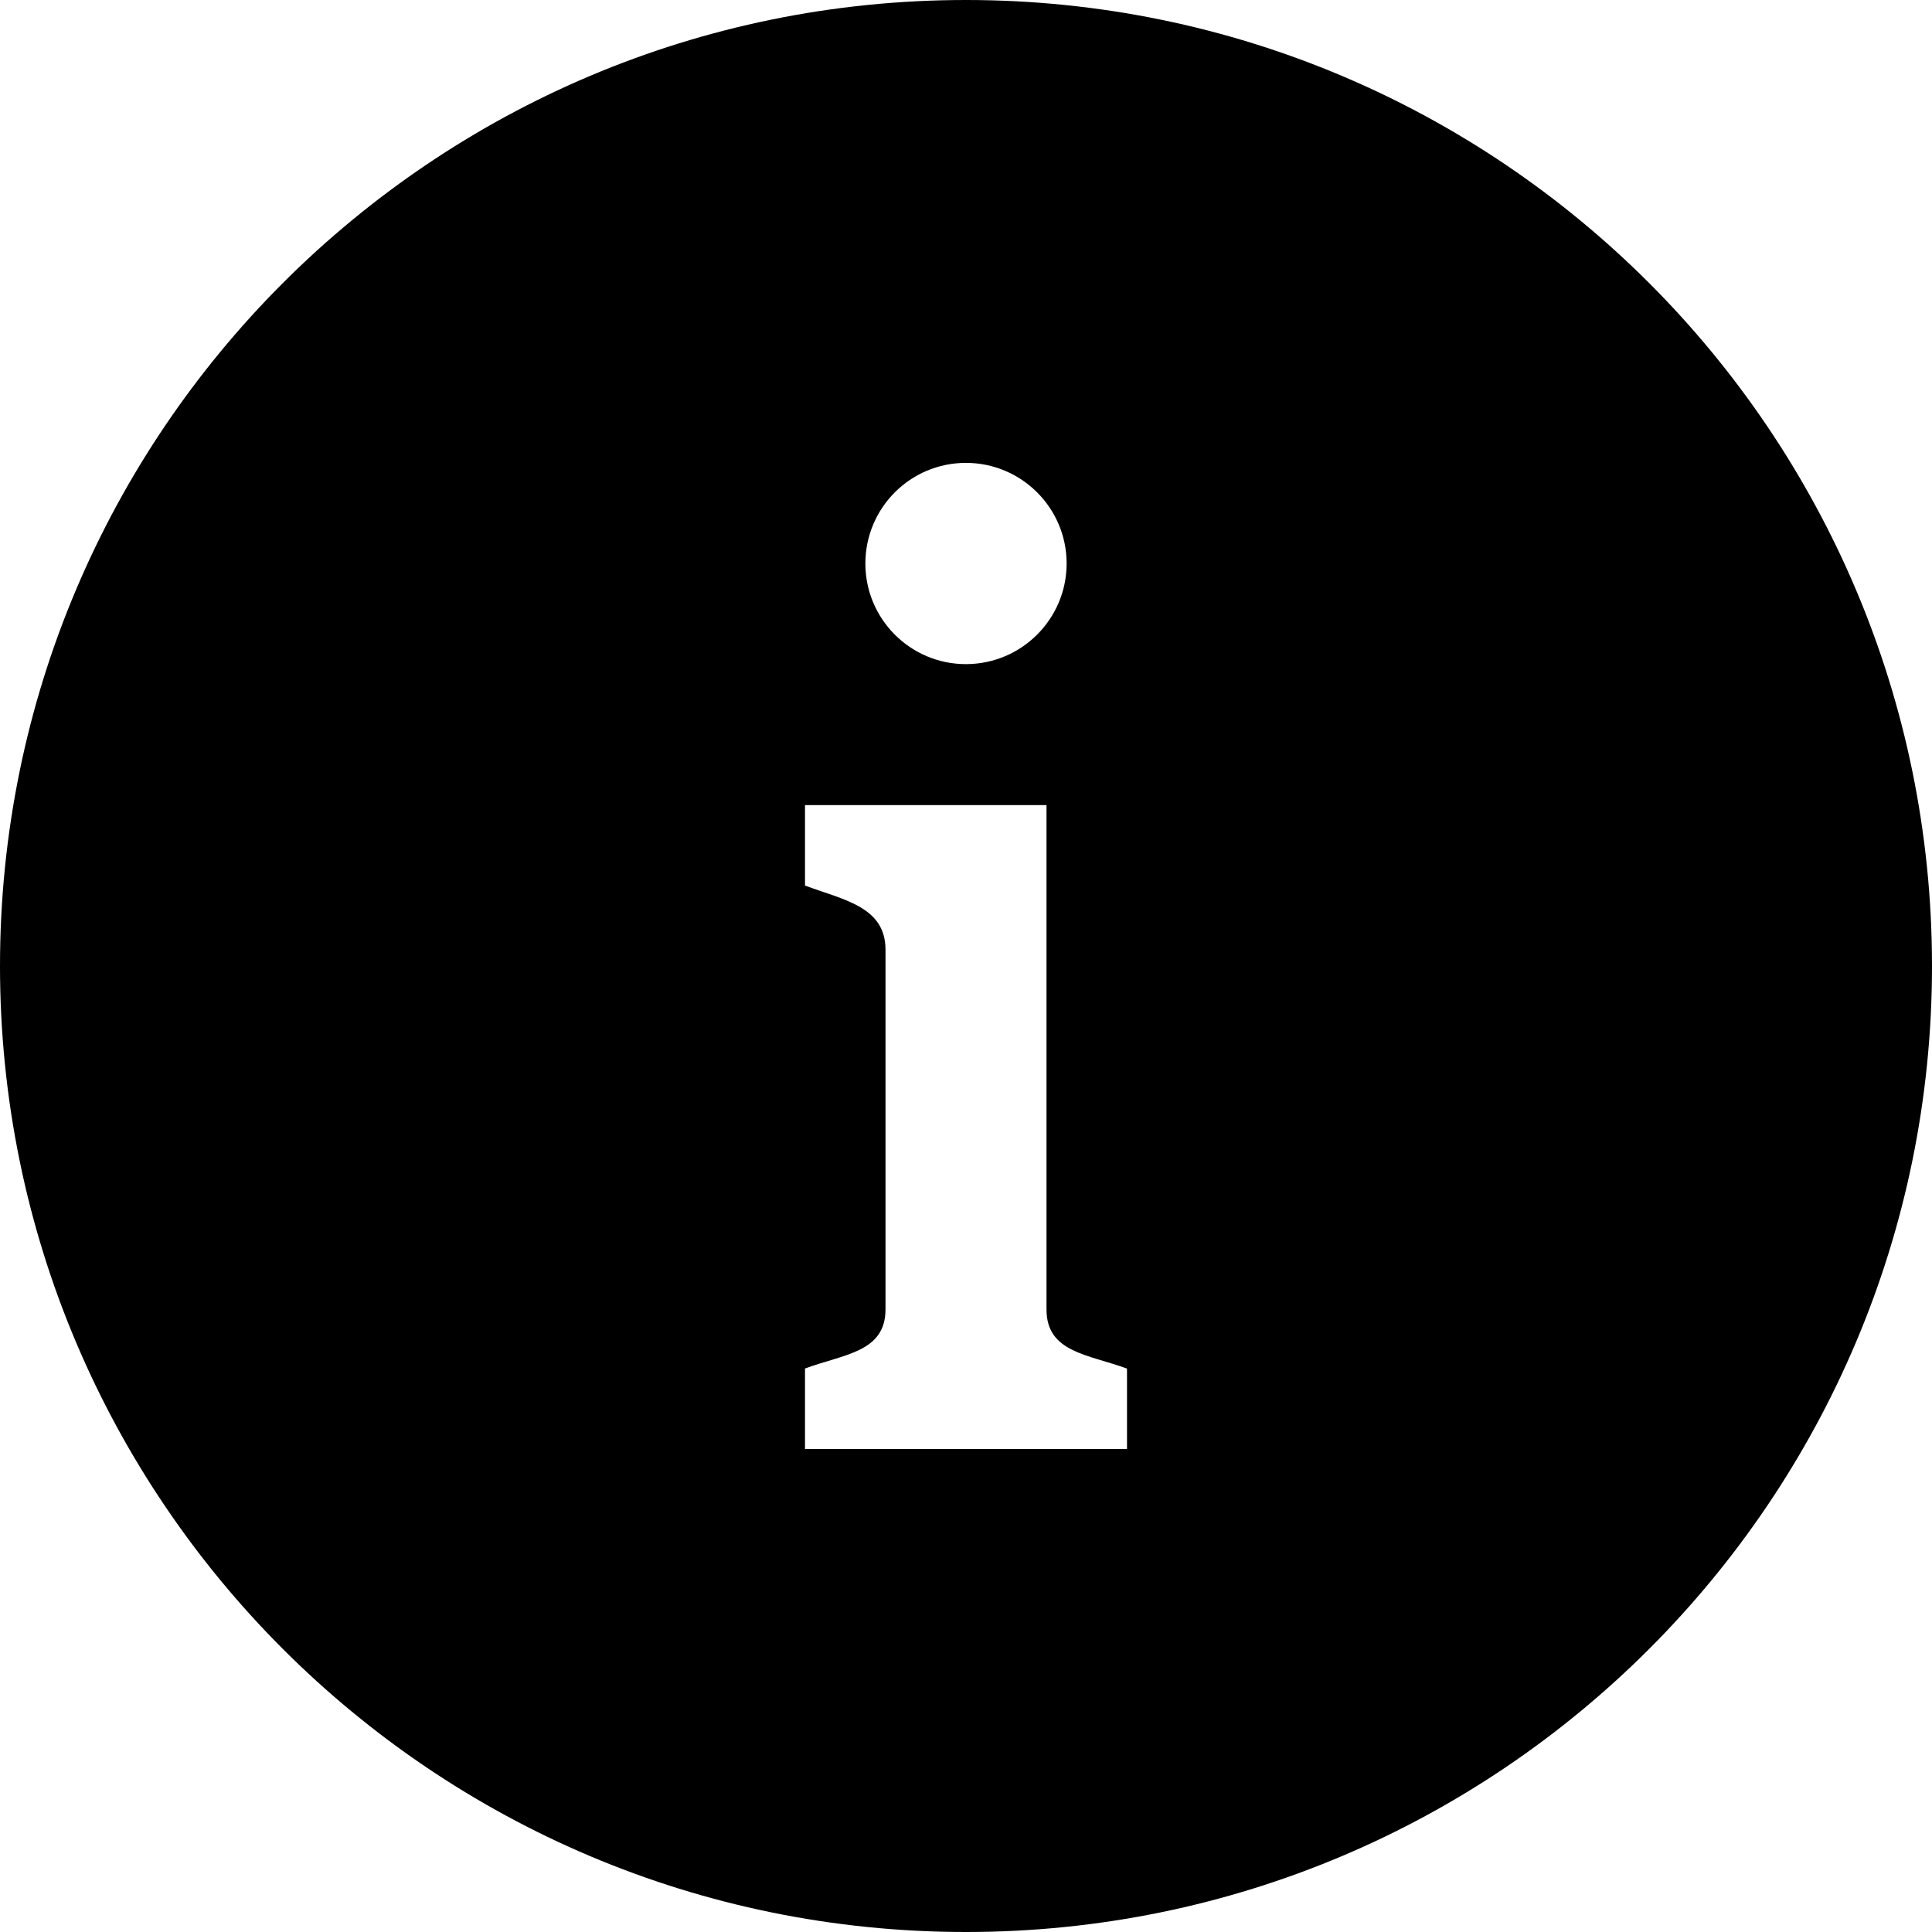
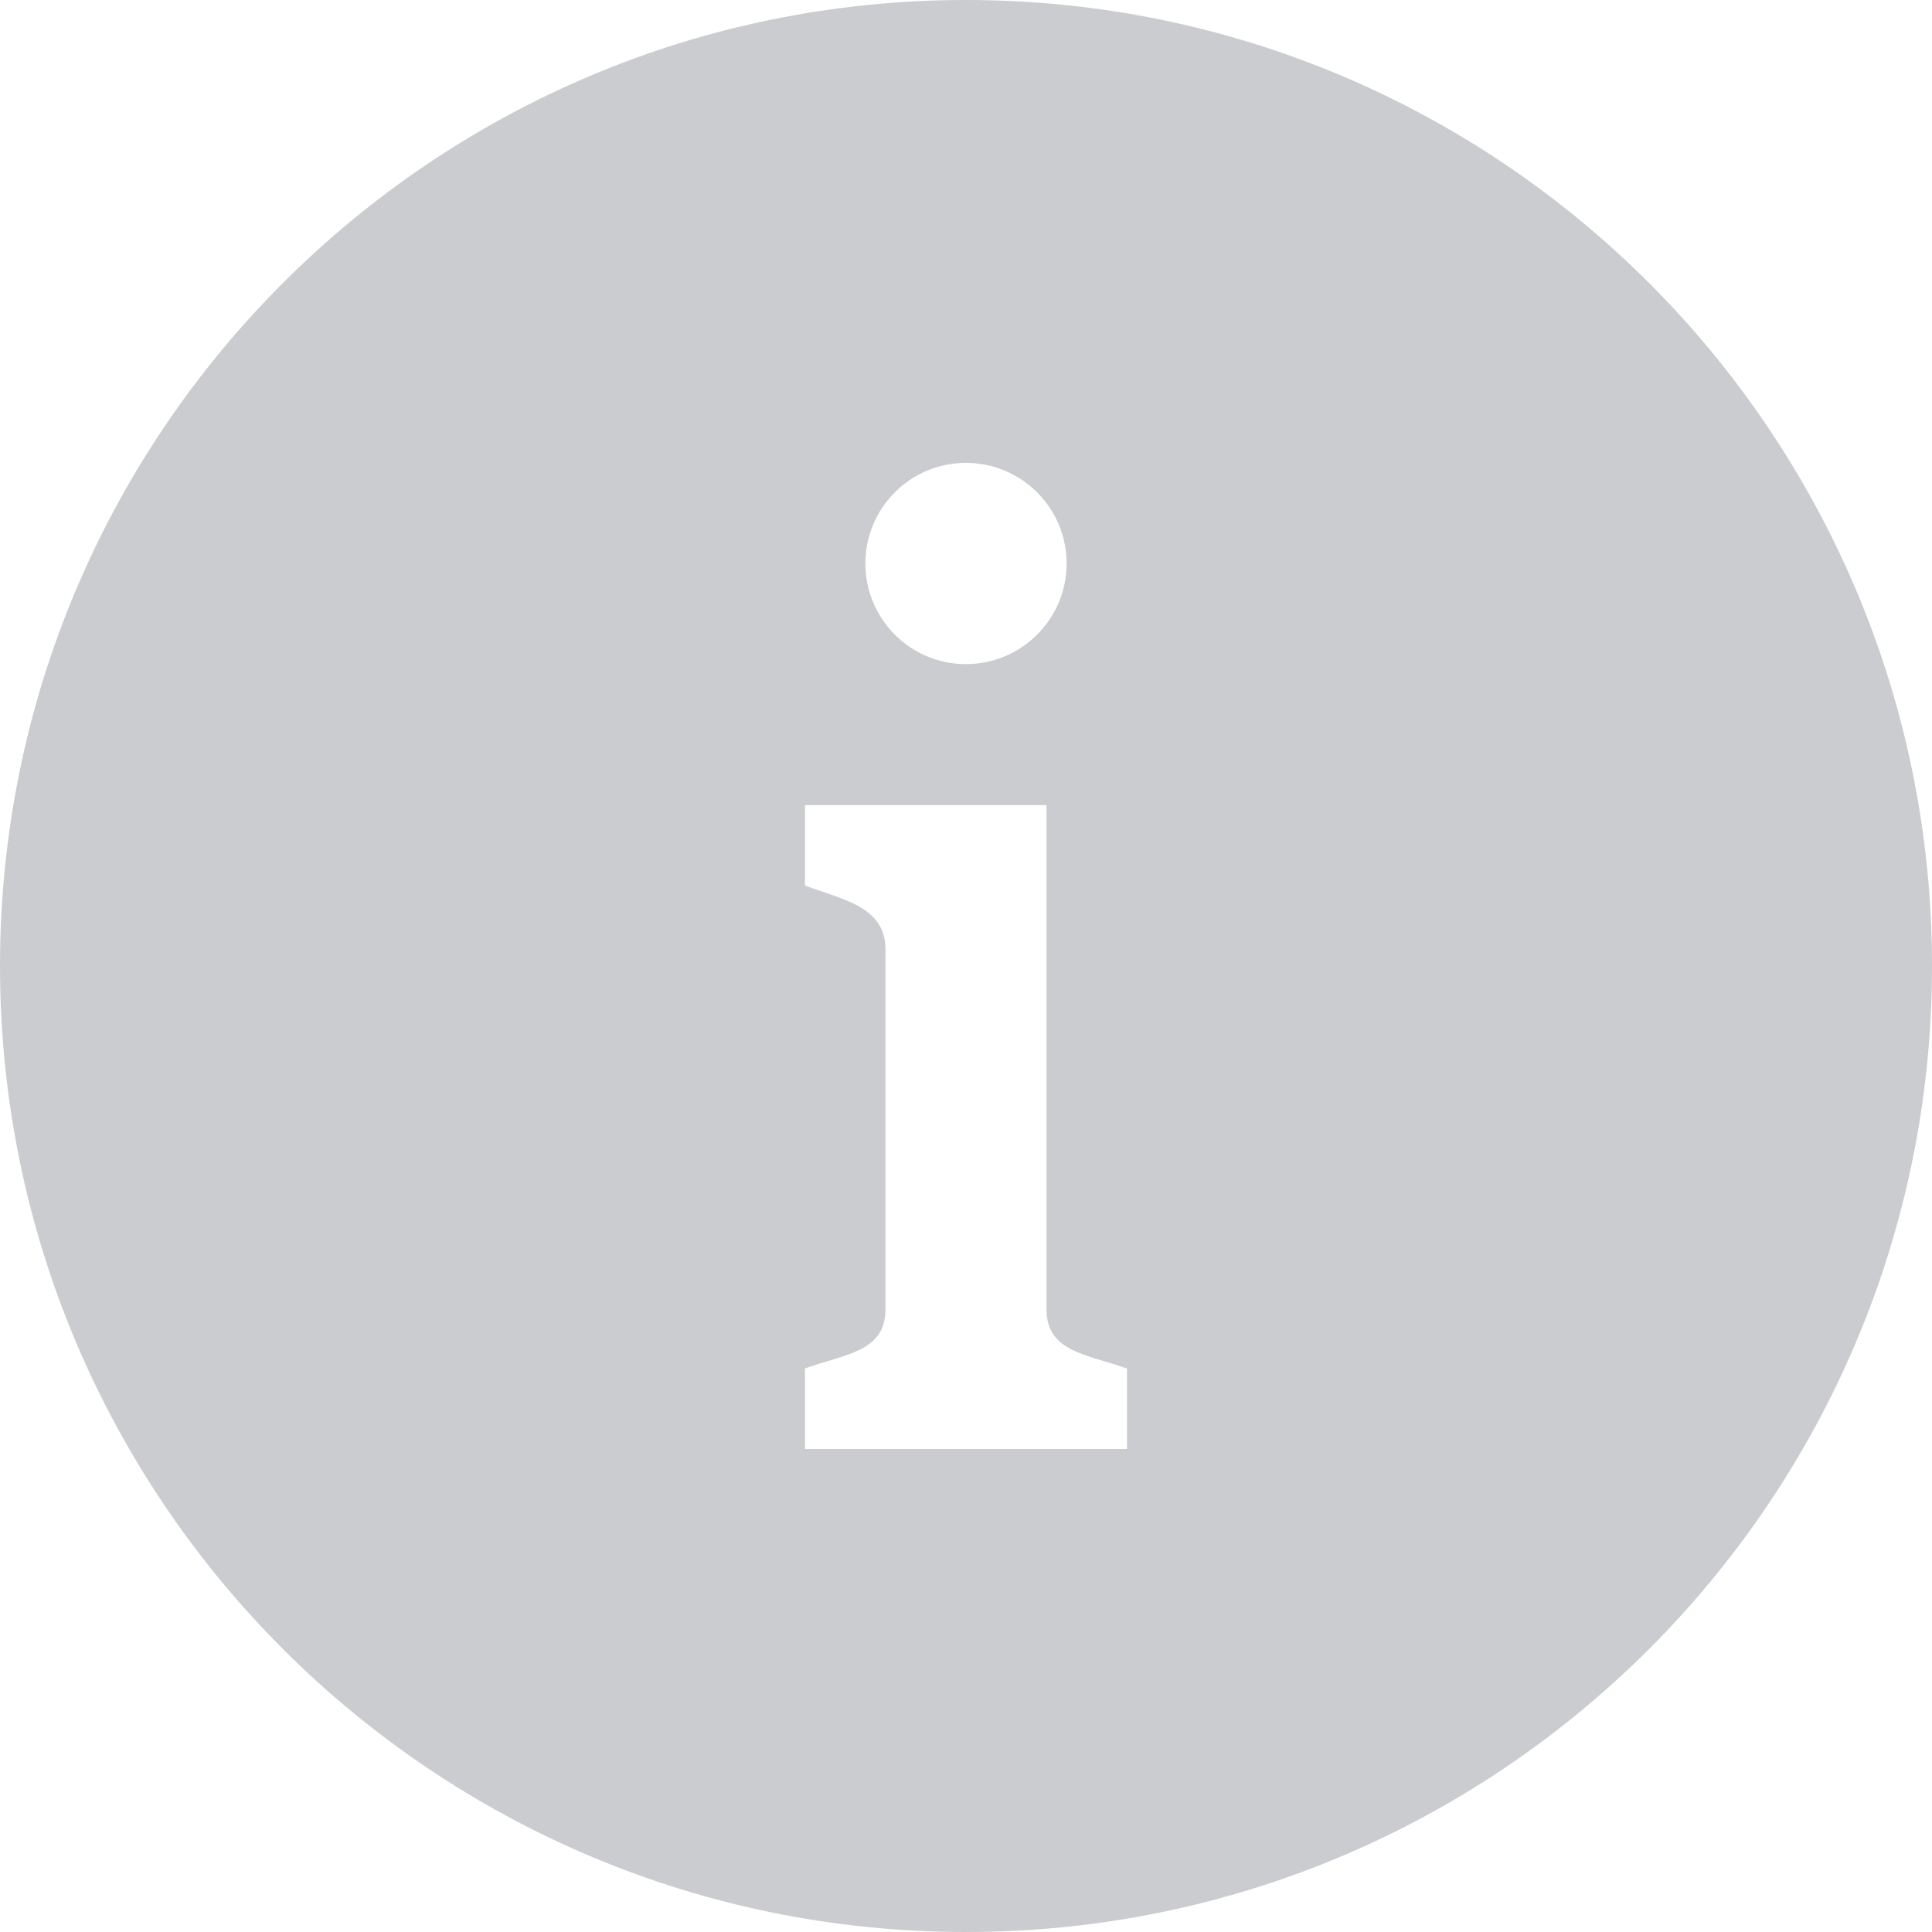
<svg xmlns="http://www.w3.org/2000/svg" width="24" height="24" viewBox="0 0 24 24" fill="none">
-   <path d="M12 0C5.373 0 0 5.373 0 12C0 18.627 5.373 24 12 24C18.627 24 24 18.627 24 12C24 5.373 18.627 0 12 0ZM11.999 5.75C12.689 5.75 13.25 6.31 13.25 7C13.25 7.69 12.689 8.25 11.999 8.25C11.309 8.25 10.75 7.69 10.75 7C10.75 6.31 11.309 5.75 11.999 5.75ZM14 18H10V17C10.484 16.821 11 16.799 11 16.265V11.798C11 11.264 10.484 11.18 10 11.001V10.001H13V16.266C13 16.801 13.517 16.824 14 17.001V18Z" fill="black" />
+   <path d="M12 0C5.373 0 0 5.373 0 12C0 18.627 5.373 24 12 24C18.627 24 24 18.627 24 12C24 5.373 18.627 0 12 0ZM11.999 5.75C12.689 5.75 13.25 6.31 13.25 7C13.25 7.69 12.689 8.25 11.999 8.25C11.309 8.25 10.75 7.69 10.75 7C10.75 6.31 11.309 5.75 11.999 5.75ZM14 18H10V17C10.484 16.821 11 16.799 11 16.265V11.798C11 11.264 10.484 11.18 10 11.001V10.001H13V16.266C13 16.801 13.517 16.824 14 17.001V18Z" fill="#CACCCF" />
</svg>
